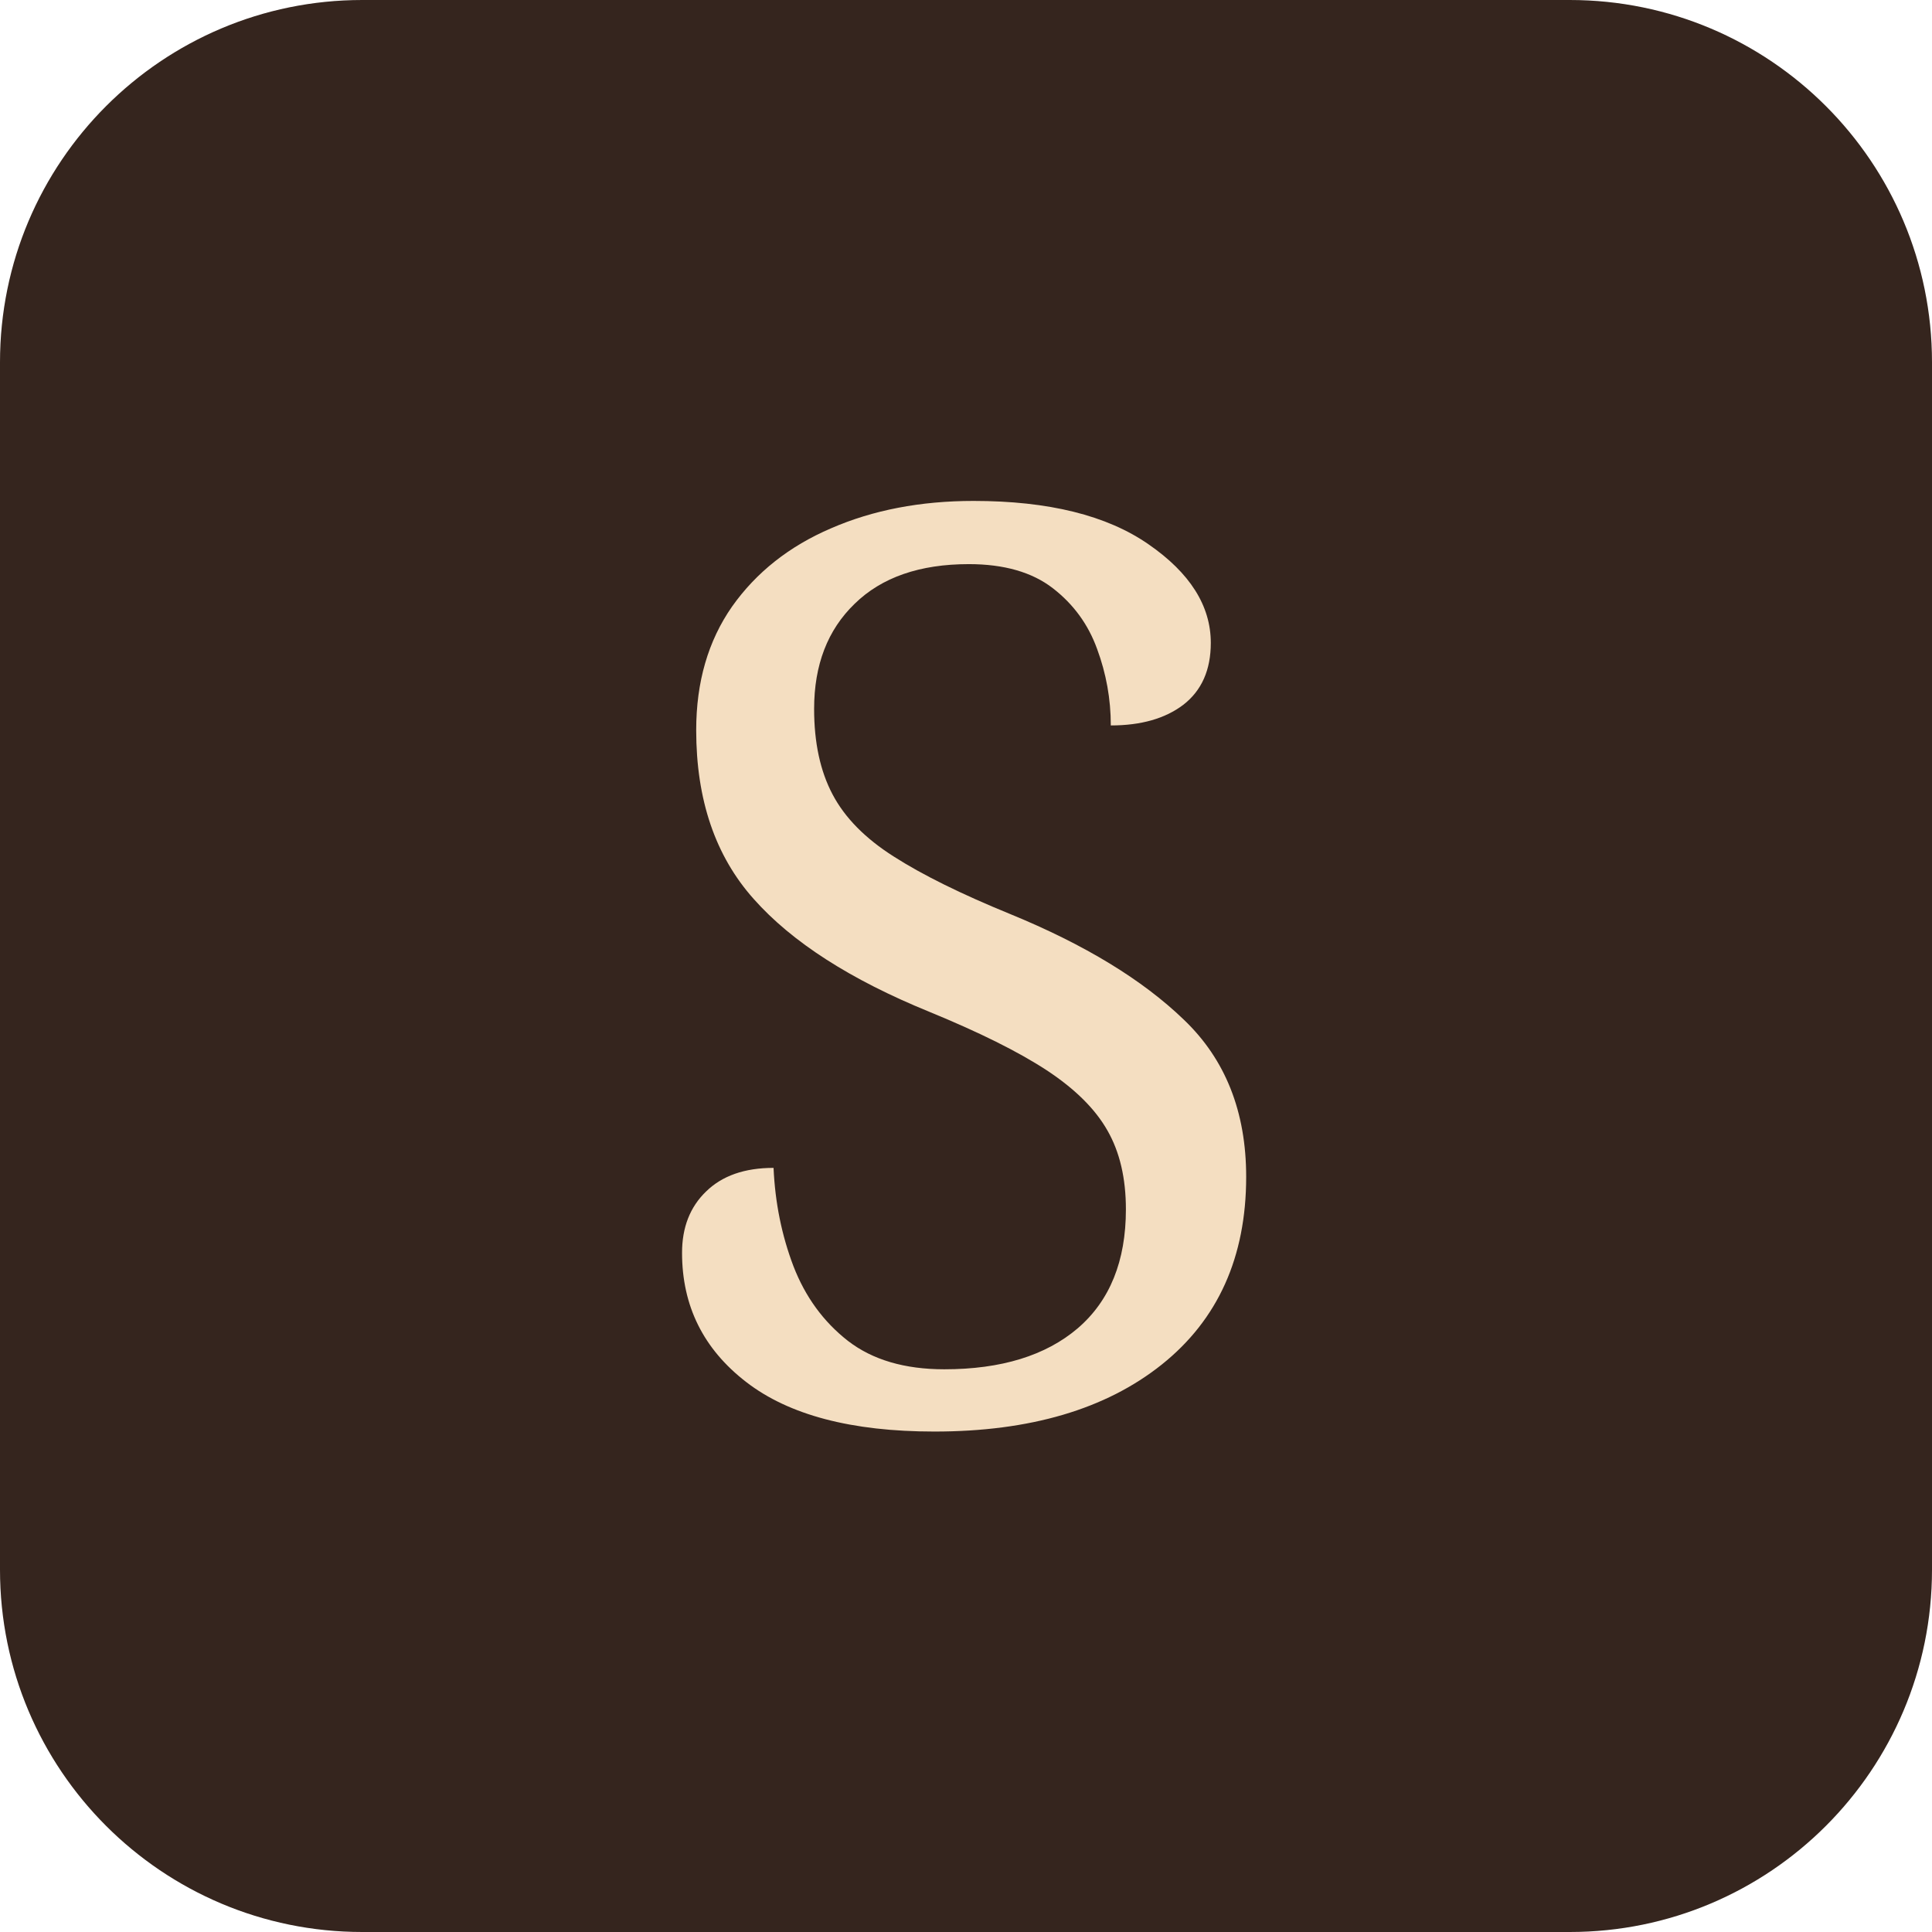
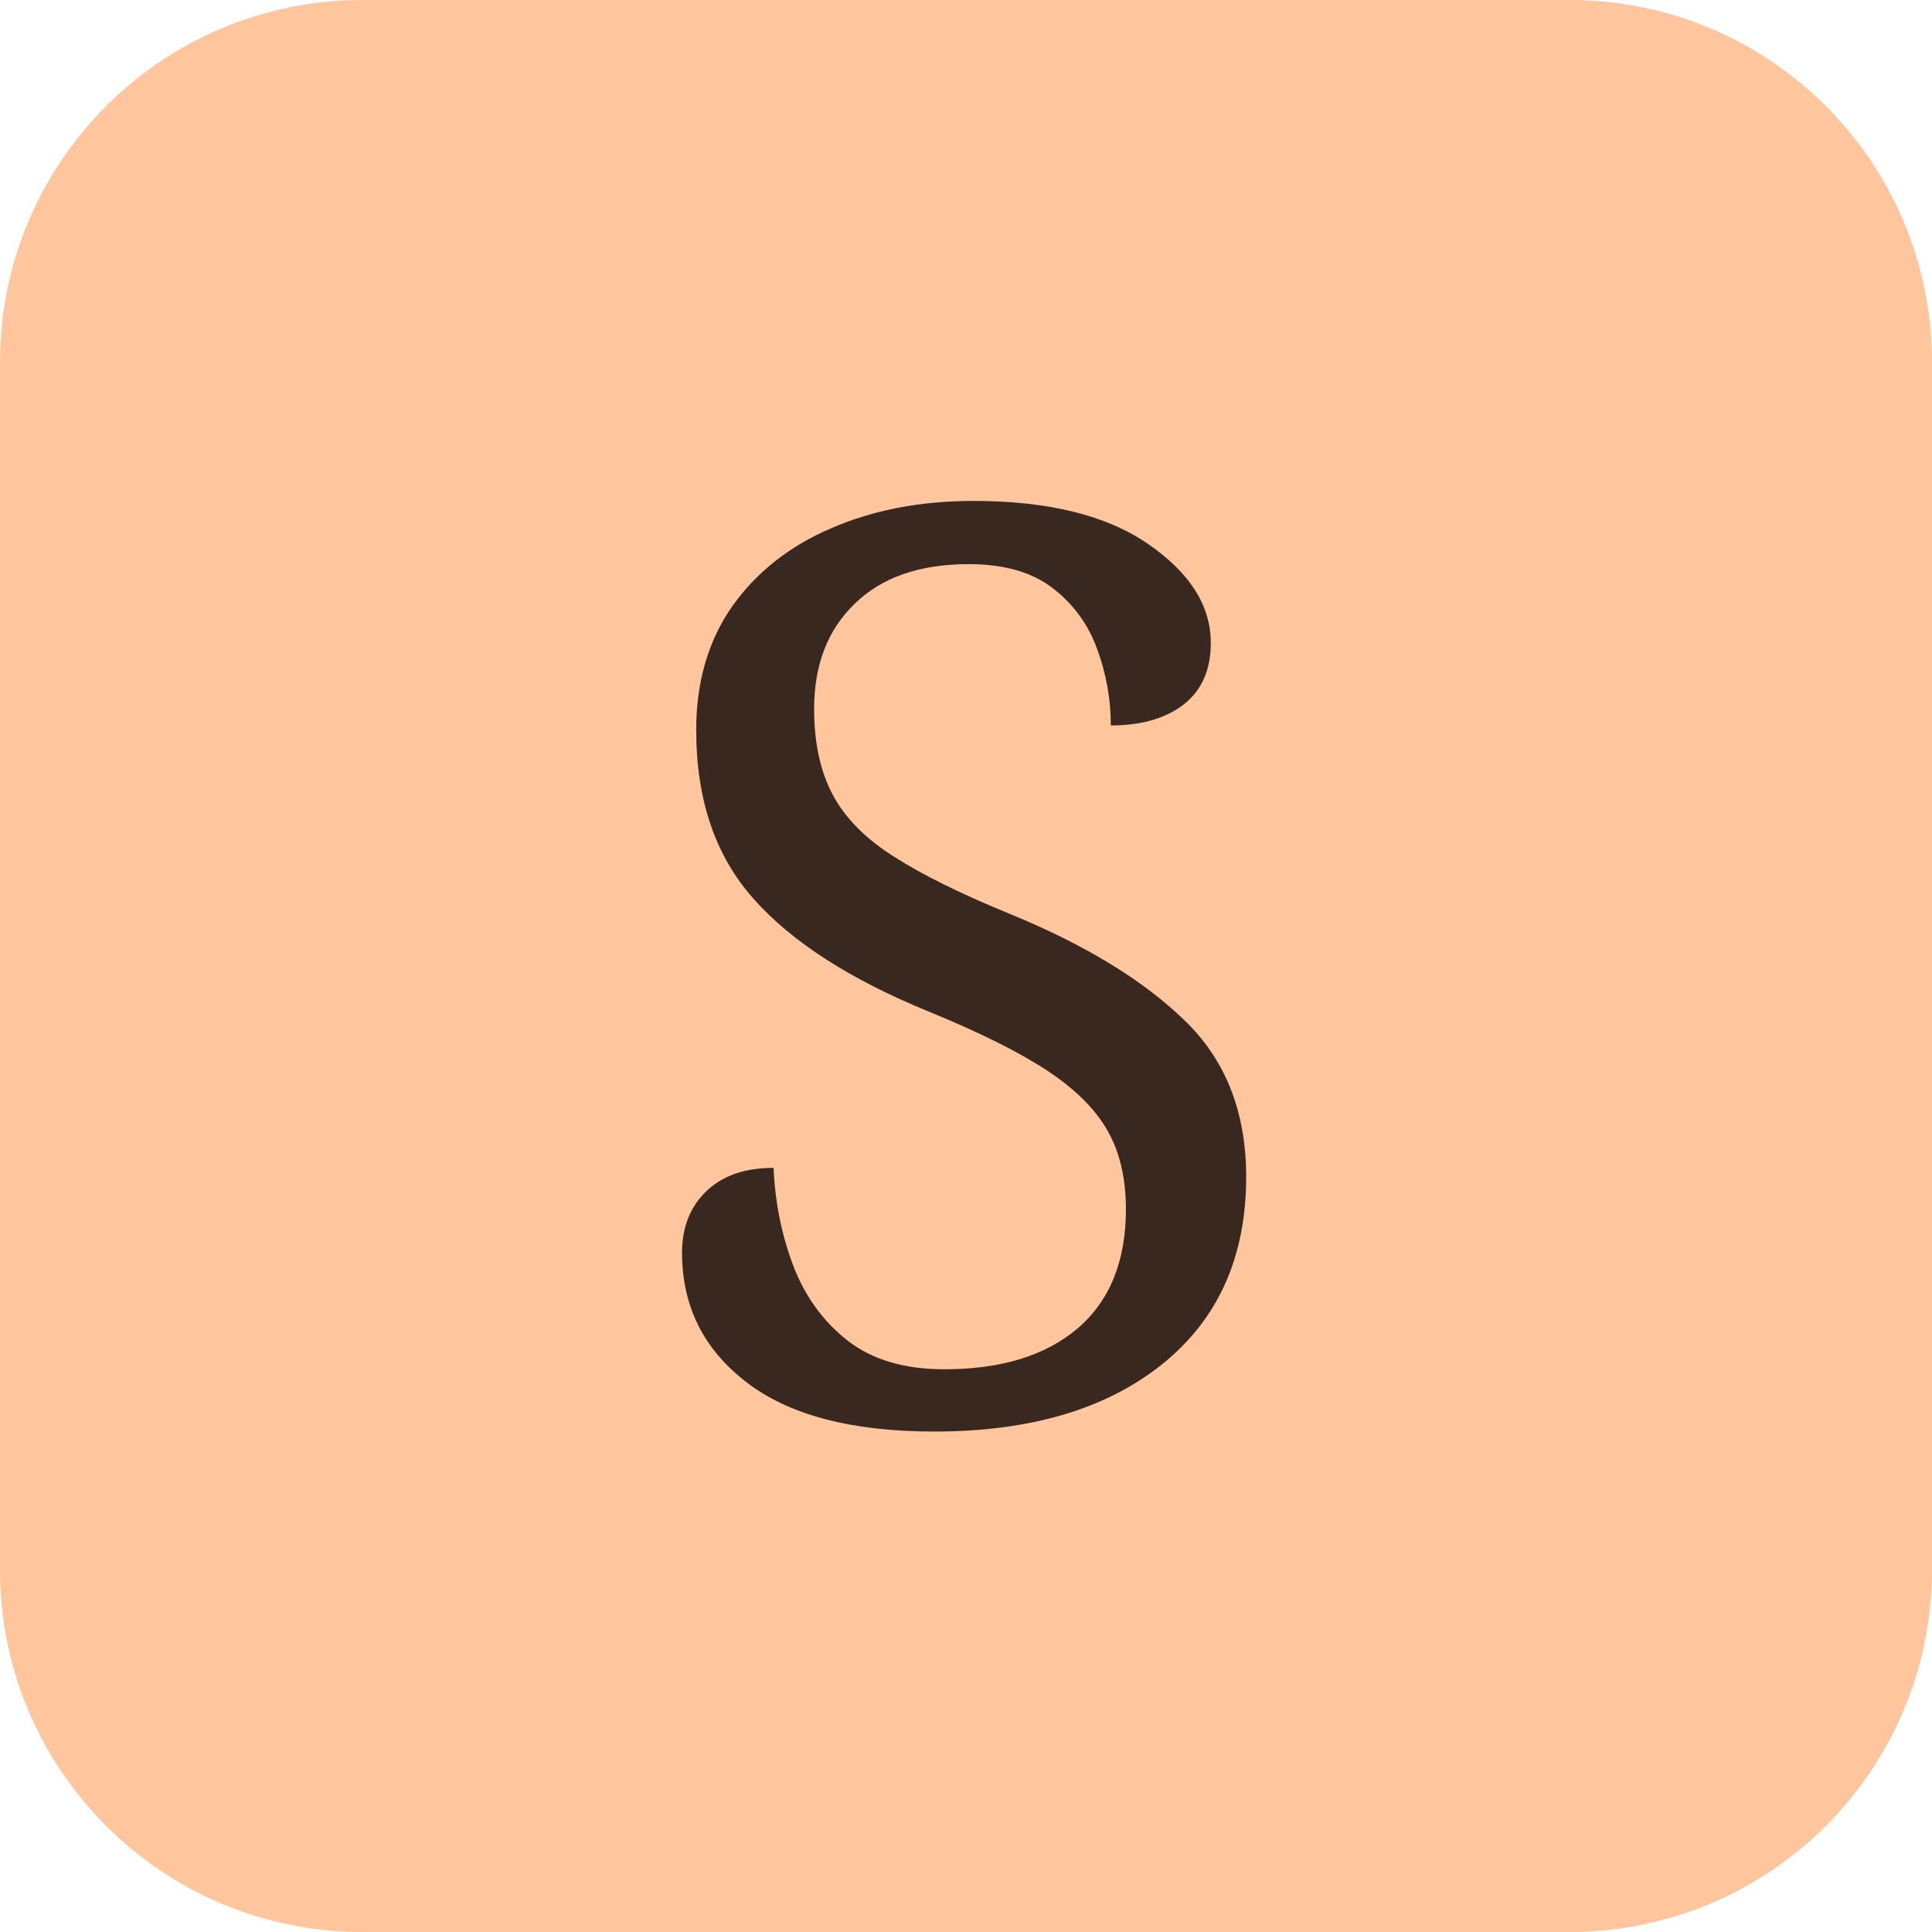
<svg xmlns="http://www.w3.org/2000/svg" viewBox="0 0 64 64">
-   <rect width="64" height="64" rx="12" fill="#35251e" />
-   <text x="32" y="47" text-anchor="middle" fill="#f4dec1" font-size="42" font-family="Georgia, serif">S</text>
+   <rect width="64" height="64" rx="12" fill="#ffc69e" />
+   <text x="32" y="47" text-anchor="middle" fill="#39281f" font-size="42" font-family="Georgia, serif">S</text>
</svg>
